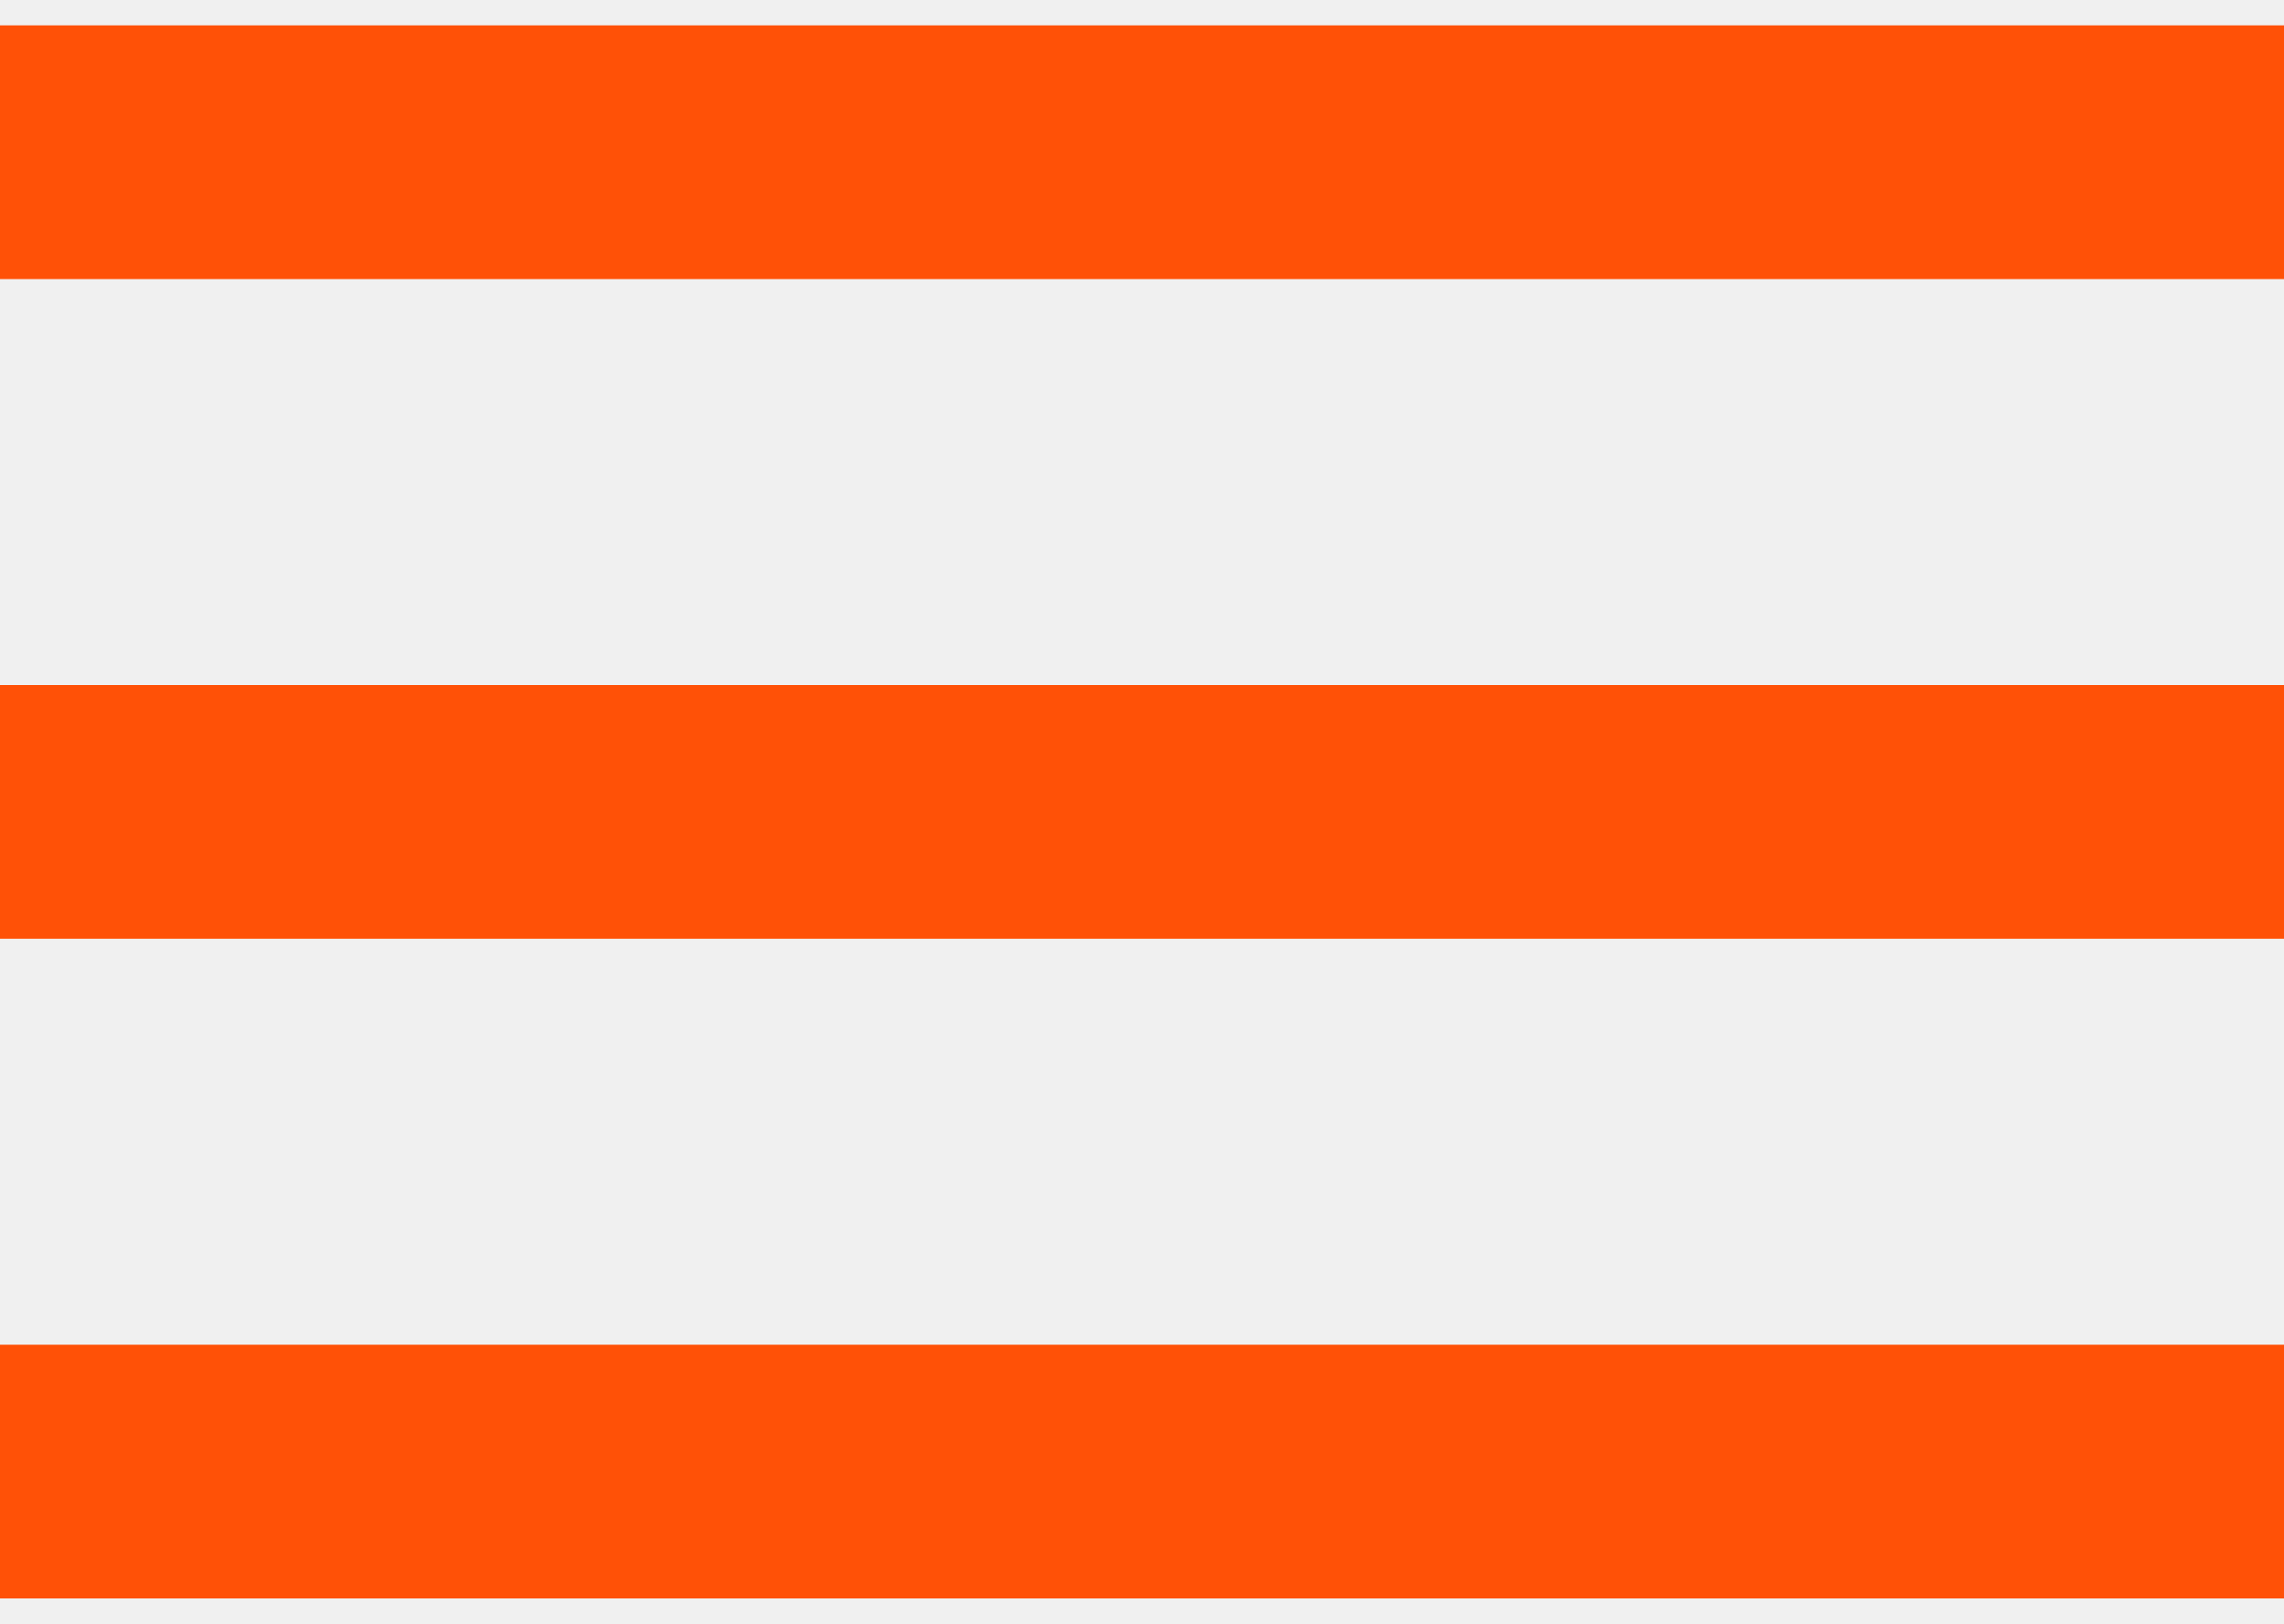
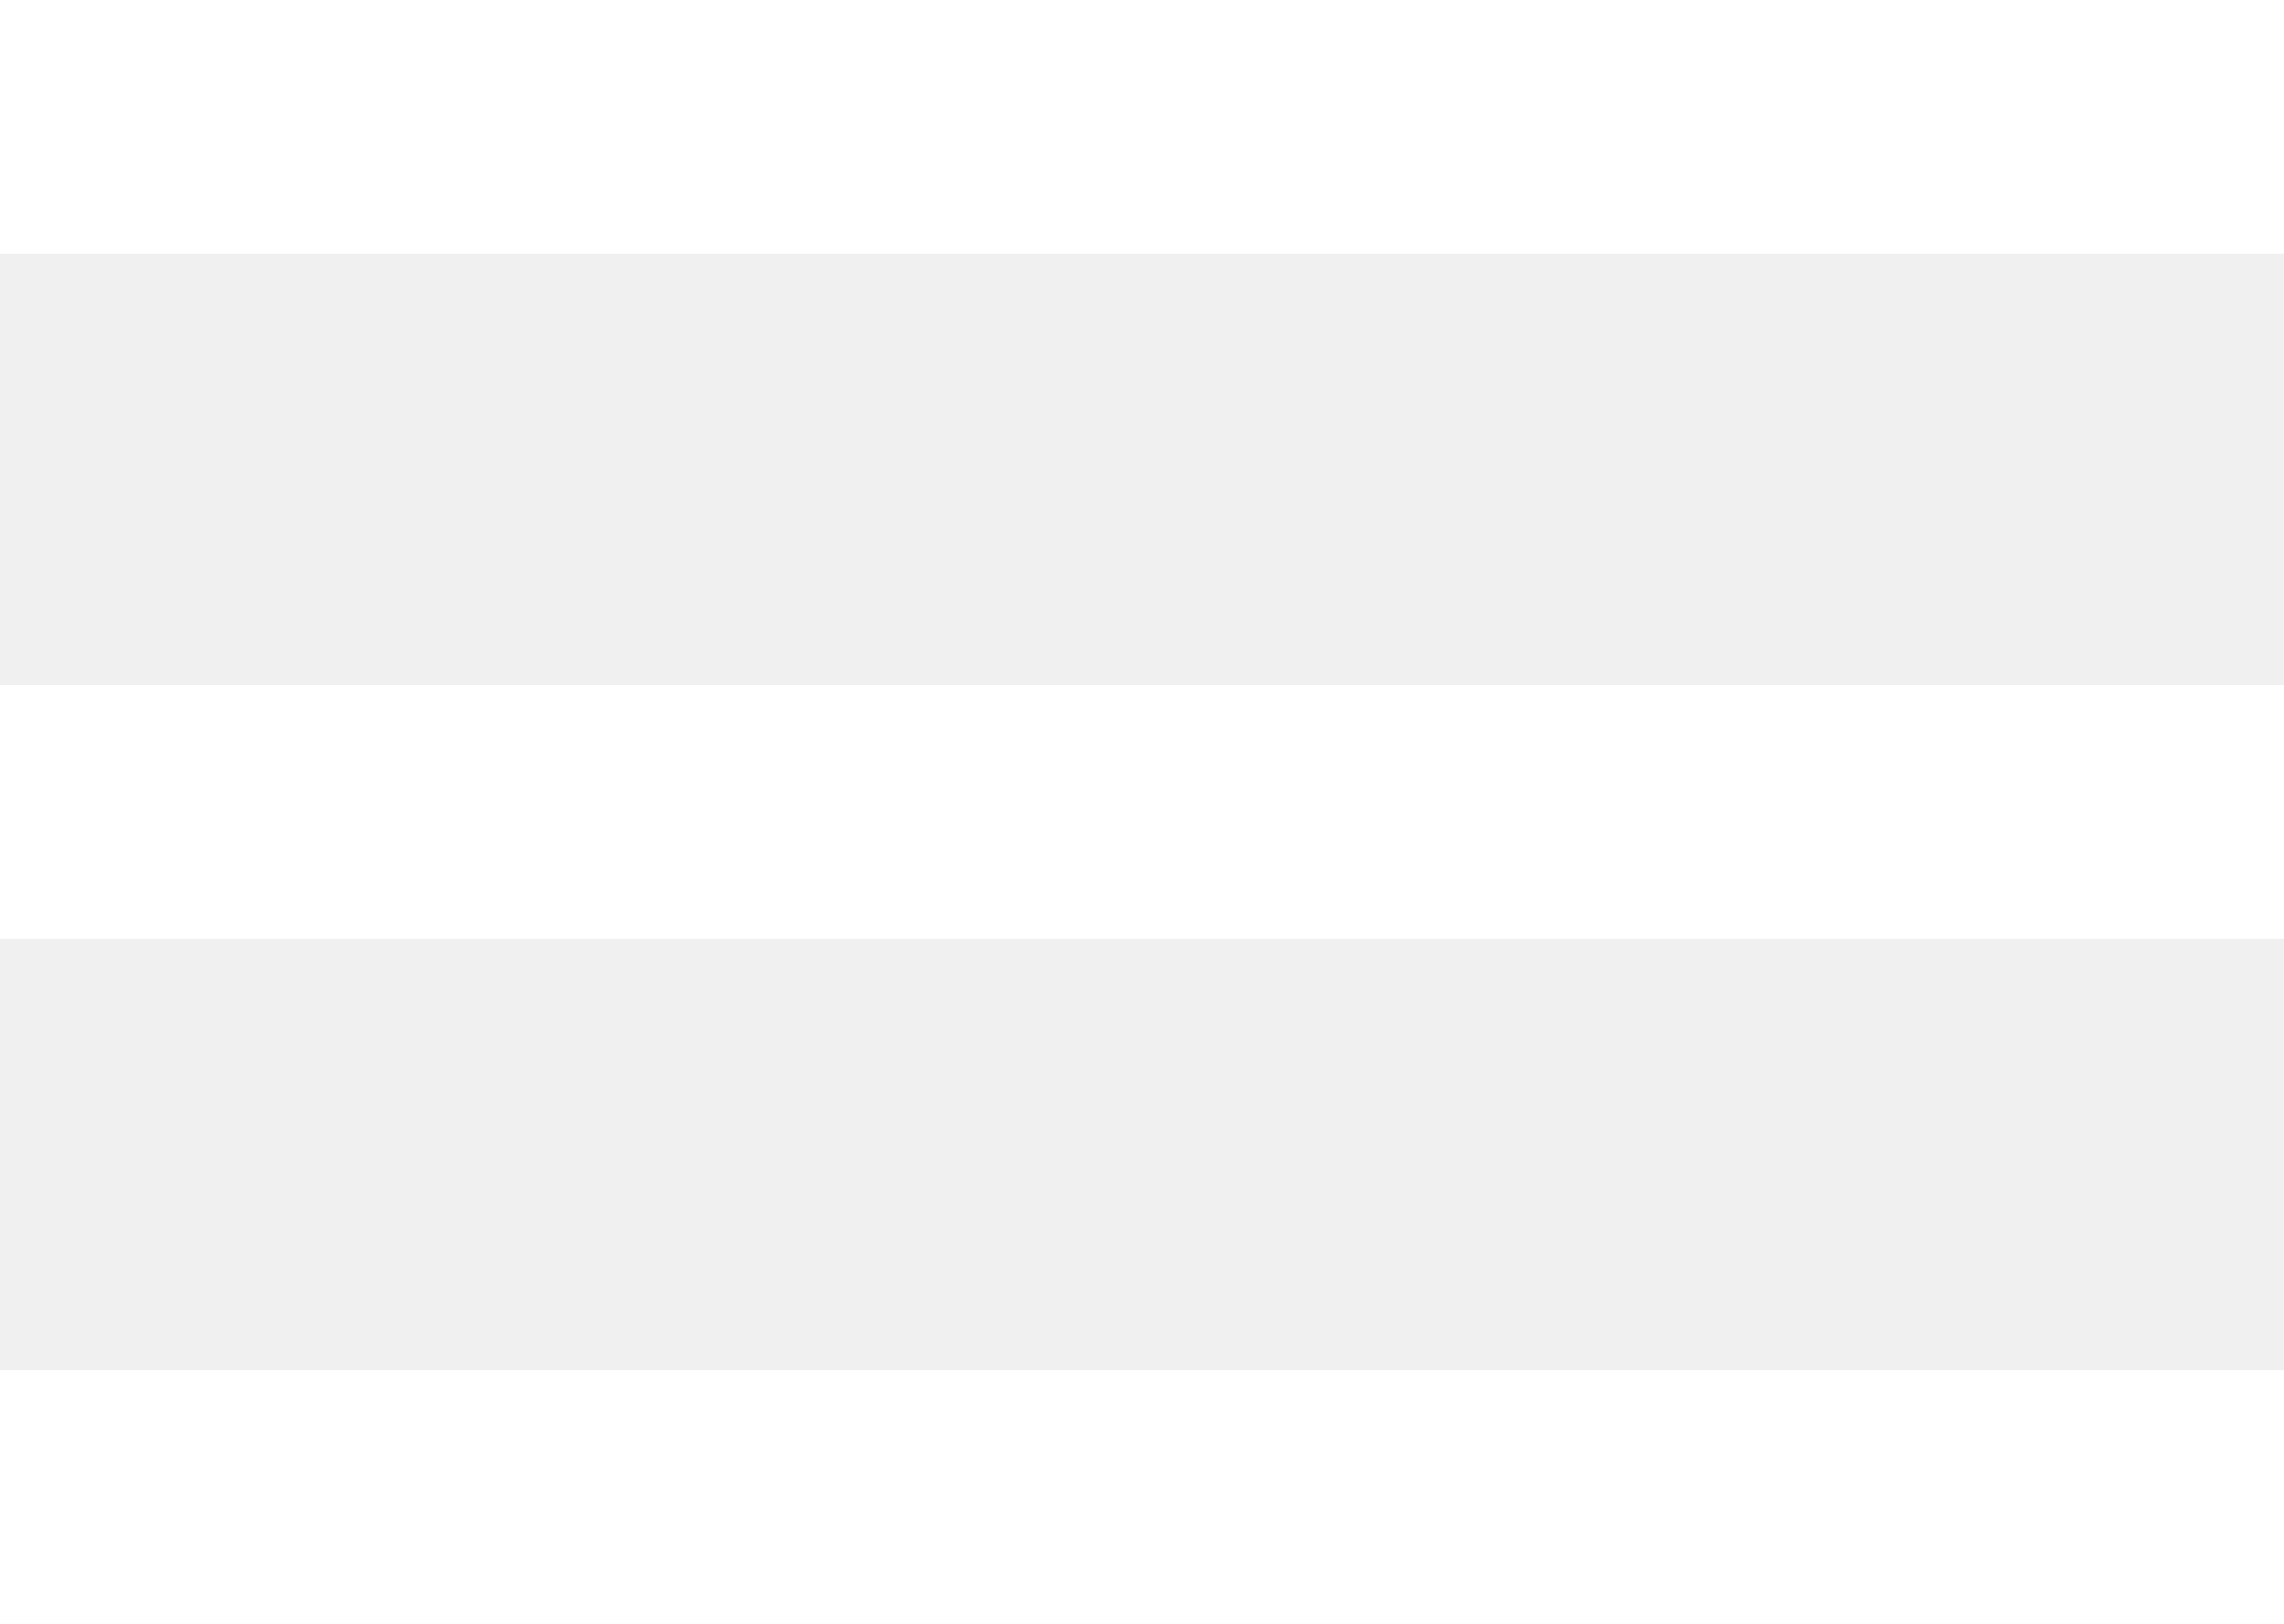
- <svg xmlns="http://www.w3.org/2000/svg" width="45" height="32" viewBox="0 0 45 32" fill="none">
-   <rect y="0.5" width="45" height="5" fill="#FF5107" />
-   <rect y="13.5" width="45" height="5" fill="#FF5107" />
-   <rect y="26.5" width="45" height="5" fill="#FF5107" />
+ <svg xmlns="http://www.w3.org/2000/svg" version="1.1" id="Layer_1" x="0px" y="0px" viewBox="0 0 45 32" style="enable-background:new 0 0 45 32;" xml:space="preserve">
+   <style type="text/css">
+ 	.st0{fill:#FFFFFF;}
+ </style>
+   <rect class="st0" width="45" height="5" />
+   <rect y="13.5" class="st0" width="45" height="5" />
+   <rect y="27" class="st0" width="45" height="5" />
</svg>
